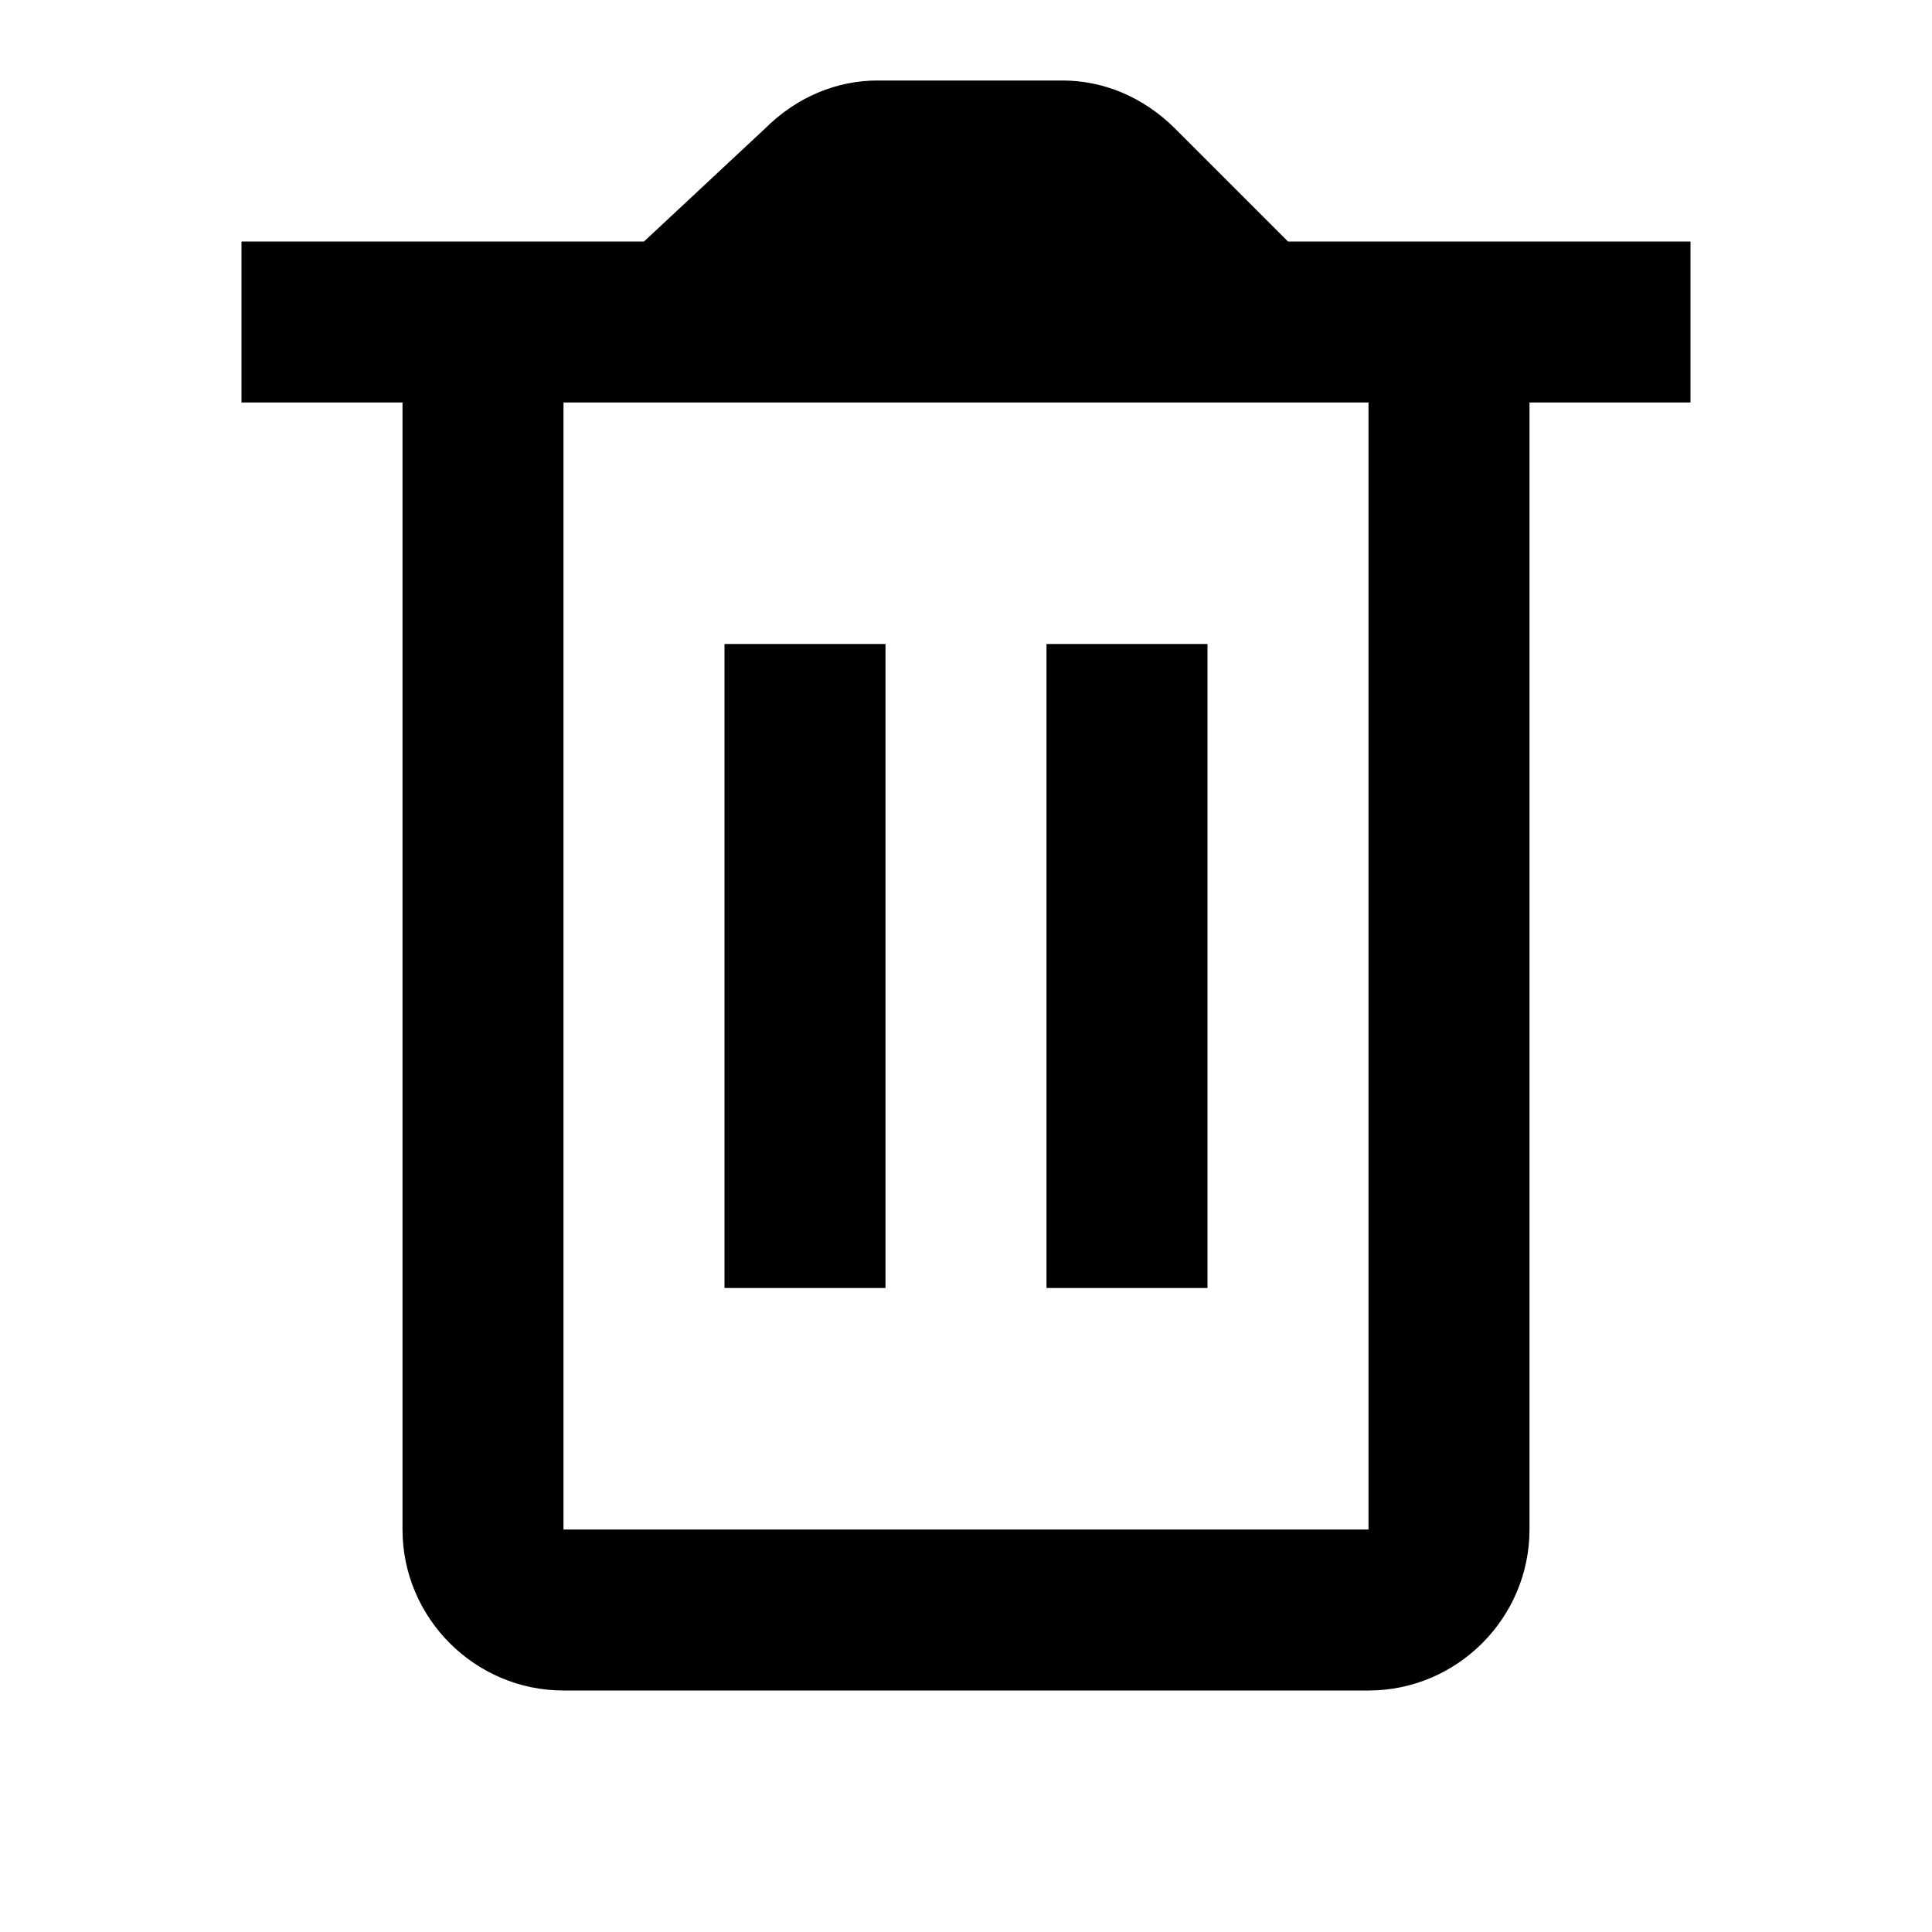
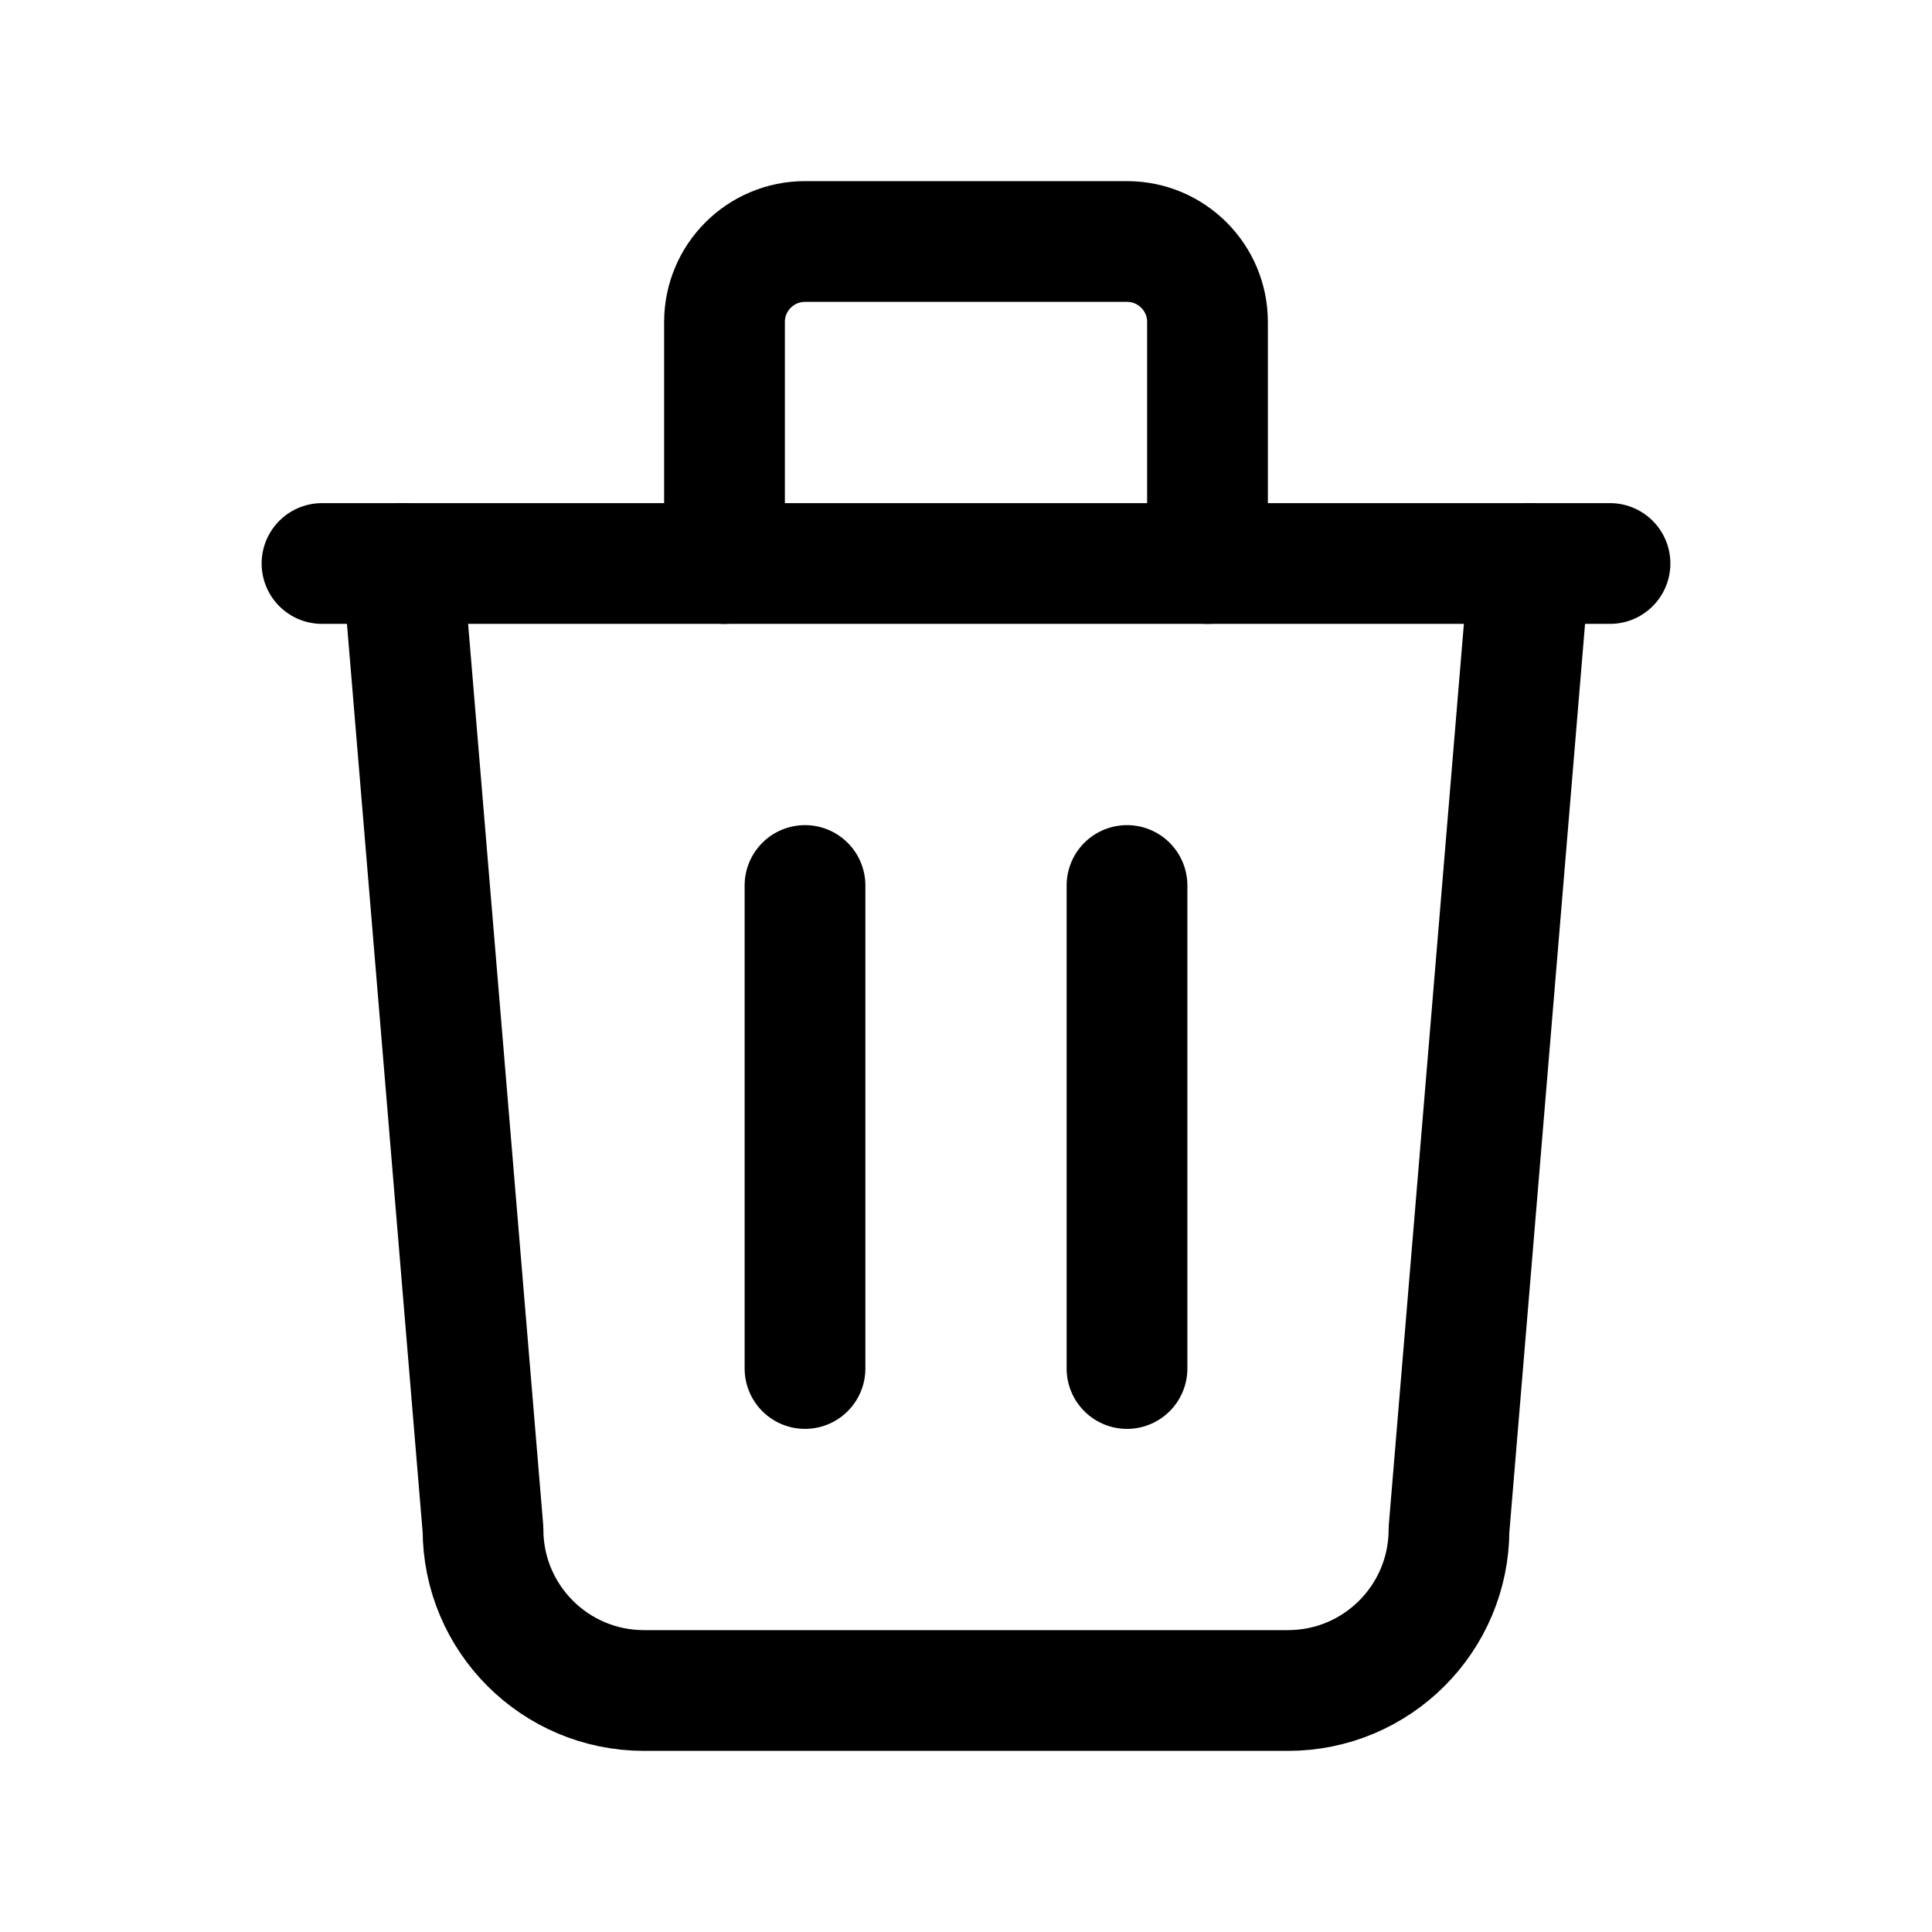
- <svg xmlns="http://www.w3.org/2000/svg" version="1.1" id="Layer_1" x="0px" y="0px" viewBox="0 0 24 24" enable-background="new 0 0 24 24" xml:space="preserve">
-   <g>
-     <g>
-       <g>
-         <rect x="9" y="8" width="2" height="8" />
-       </g>
-       <g>
-         <rect x="13" y="8" width="2" height="8" />
-       </g>
-     </g>
-     <path d="M21,3h-5l-1.4-1.4C14.2,1.2,13.7,1,13.2,1h-2.3c-0.5,0-1,0.2-1.4,0.6L8,3H3v2h2v14c0,1.1,0.9,2,2,2h10c1.1,0,2-0.9,2-2V5h2   V3z M17,19H7V5h10V19z" />
-   </g>
+ <svg xmlns="http://www.w3.org/2000/svg" class="icon icon-tabler icon-tabler-trash" width="24" height="24" viewBox="0 0 24 24" stroke-width="1.5" stroke="currentColor" fill="none" stroke-linecap="round" stroke-linejoin="round">
+   <path stroke="none" d="M0 0h24v24H0z" fill="none" />
+   <path d="M4 7l16 0" />
+   <path d="M10 11l0 6" />
+   <path d="M14 11l0 6" />
+   <path d="M5 7l1 12a2 2 0 0 0 2 2h8a2 2 0 0 0 2 -2l1 -12" />
+   <path d="M9 7v-3a1 1 0 0 1 1 -1h4a1 1 0 0 1 1 1v3" />
</svg>
